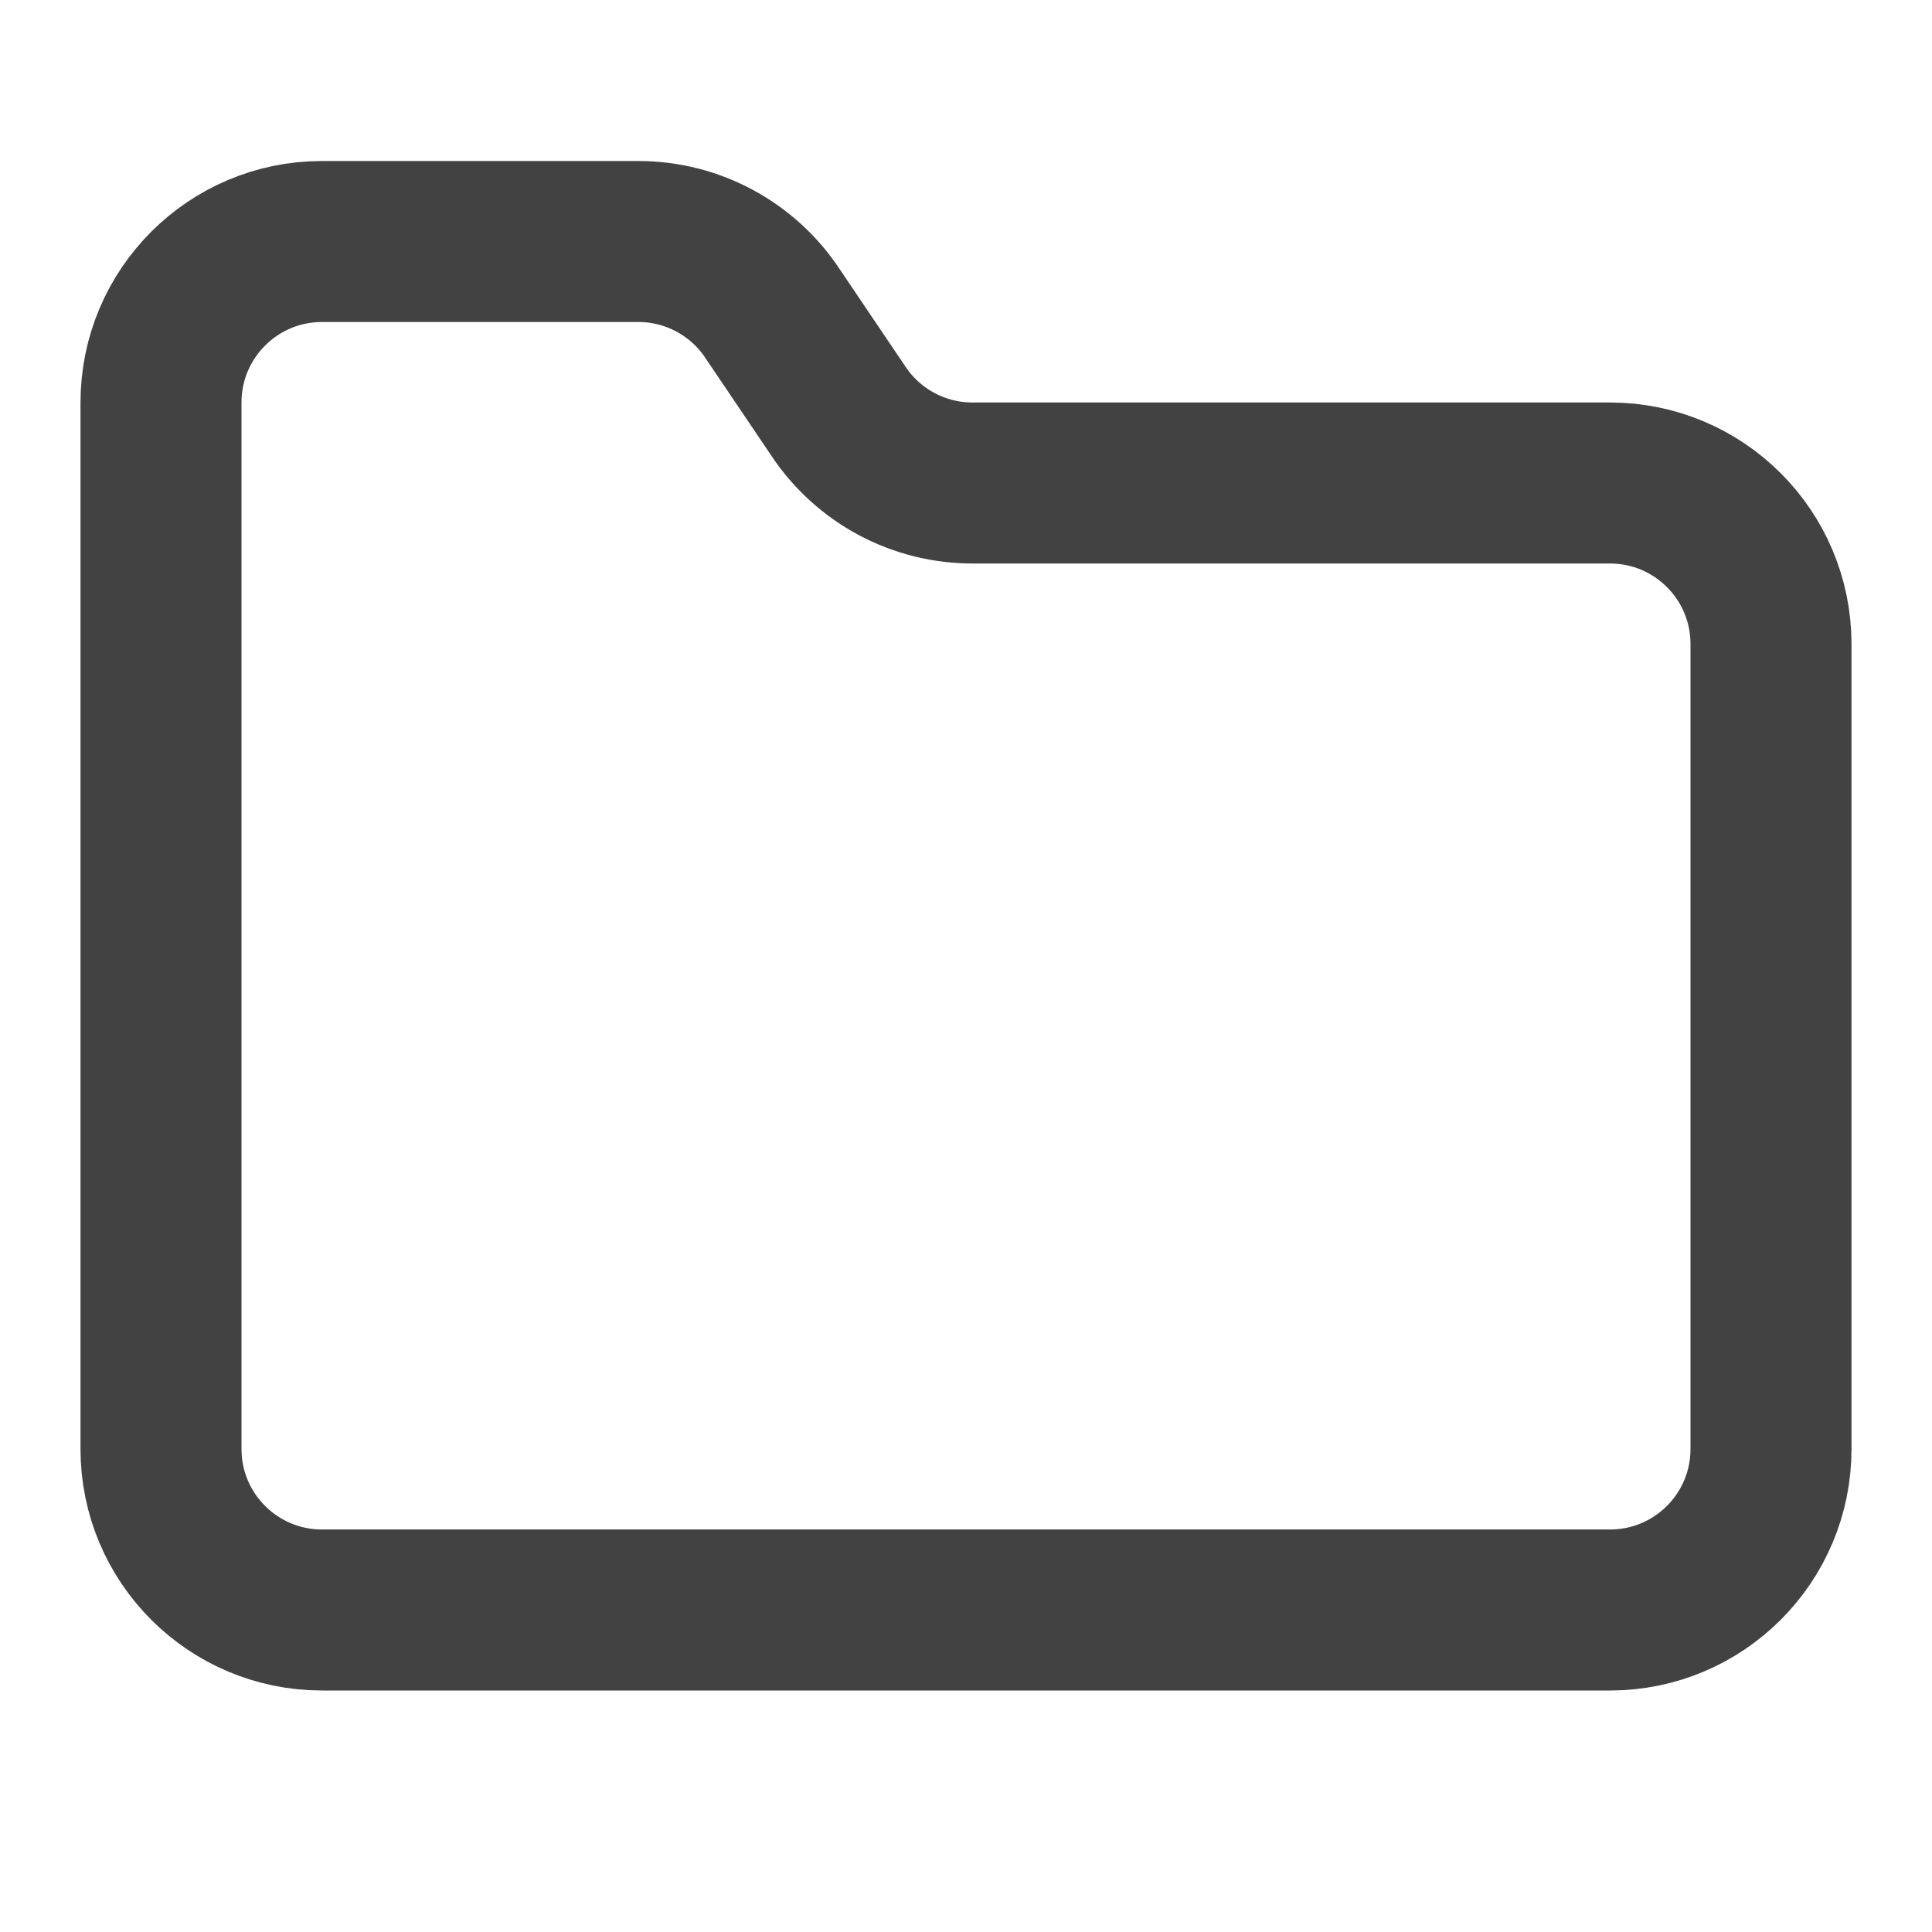
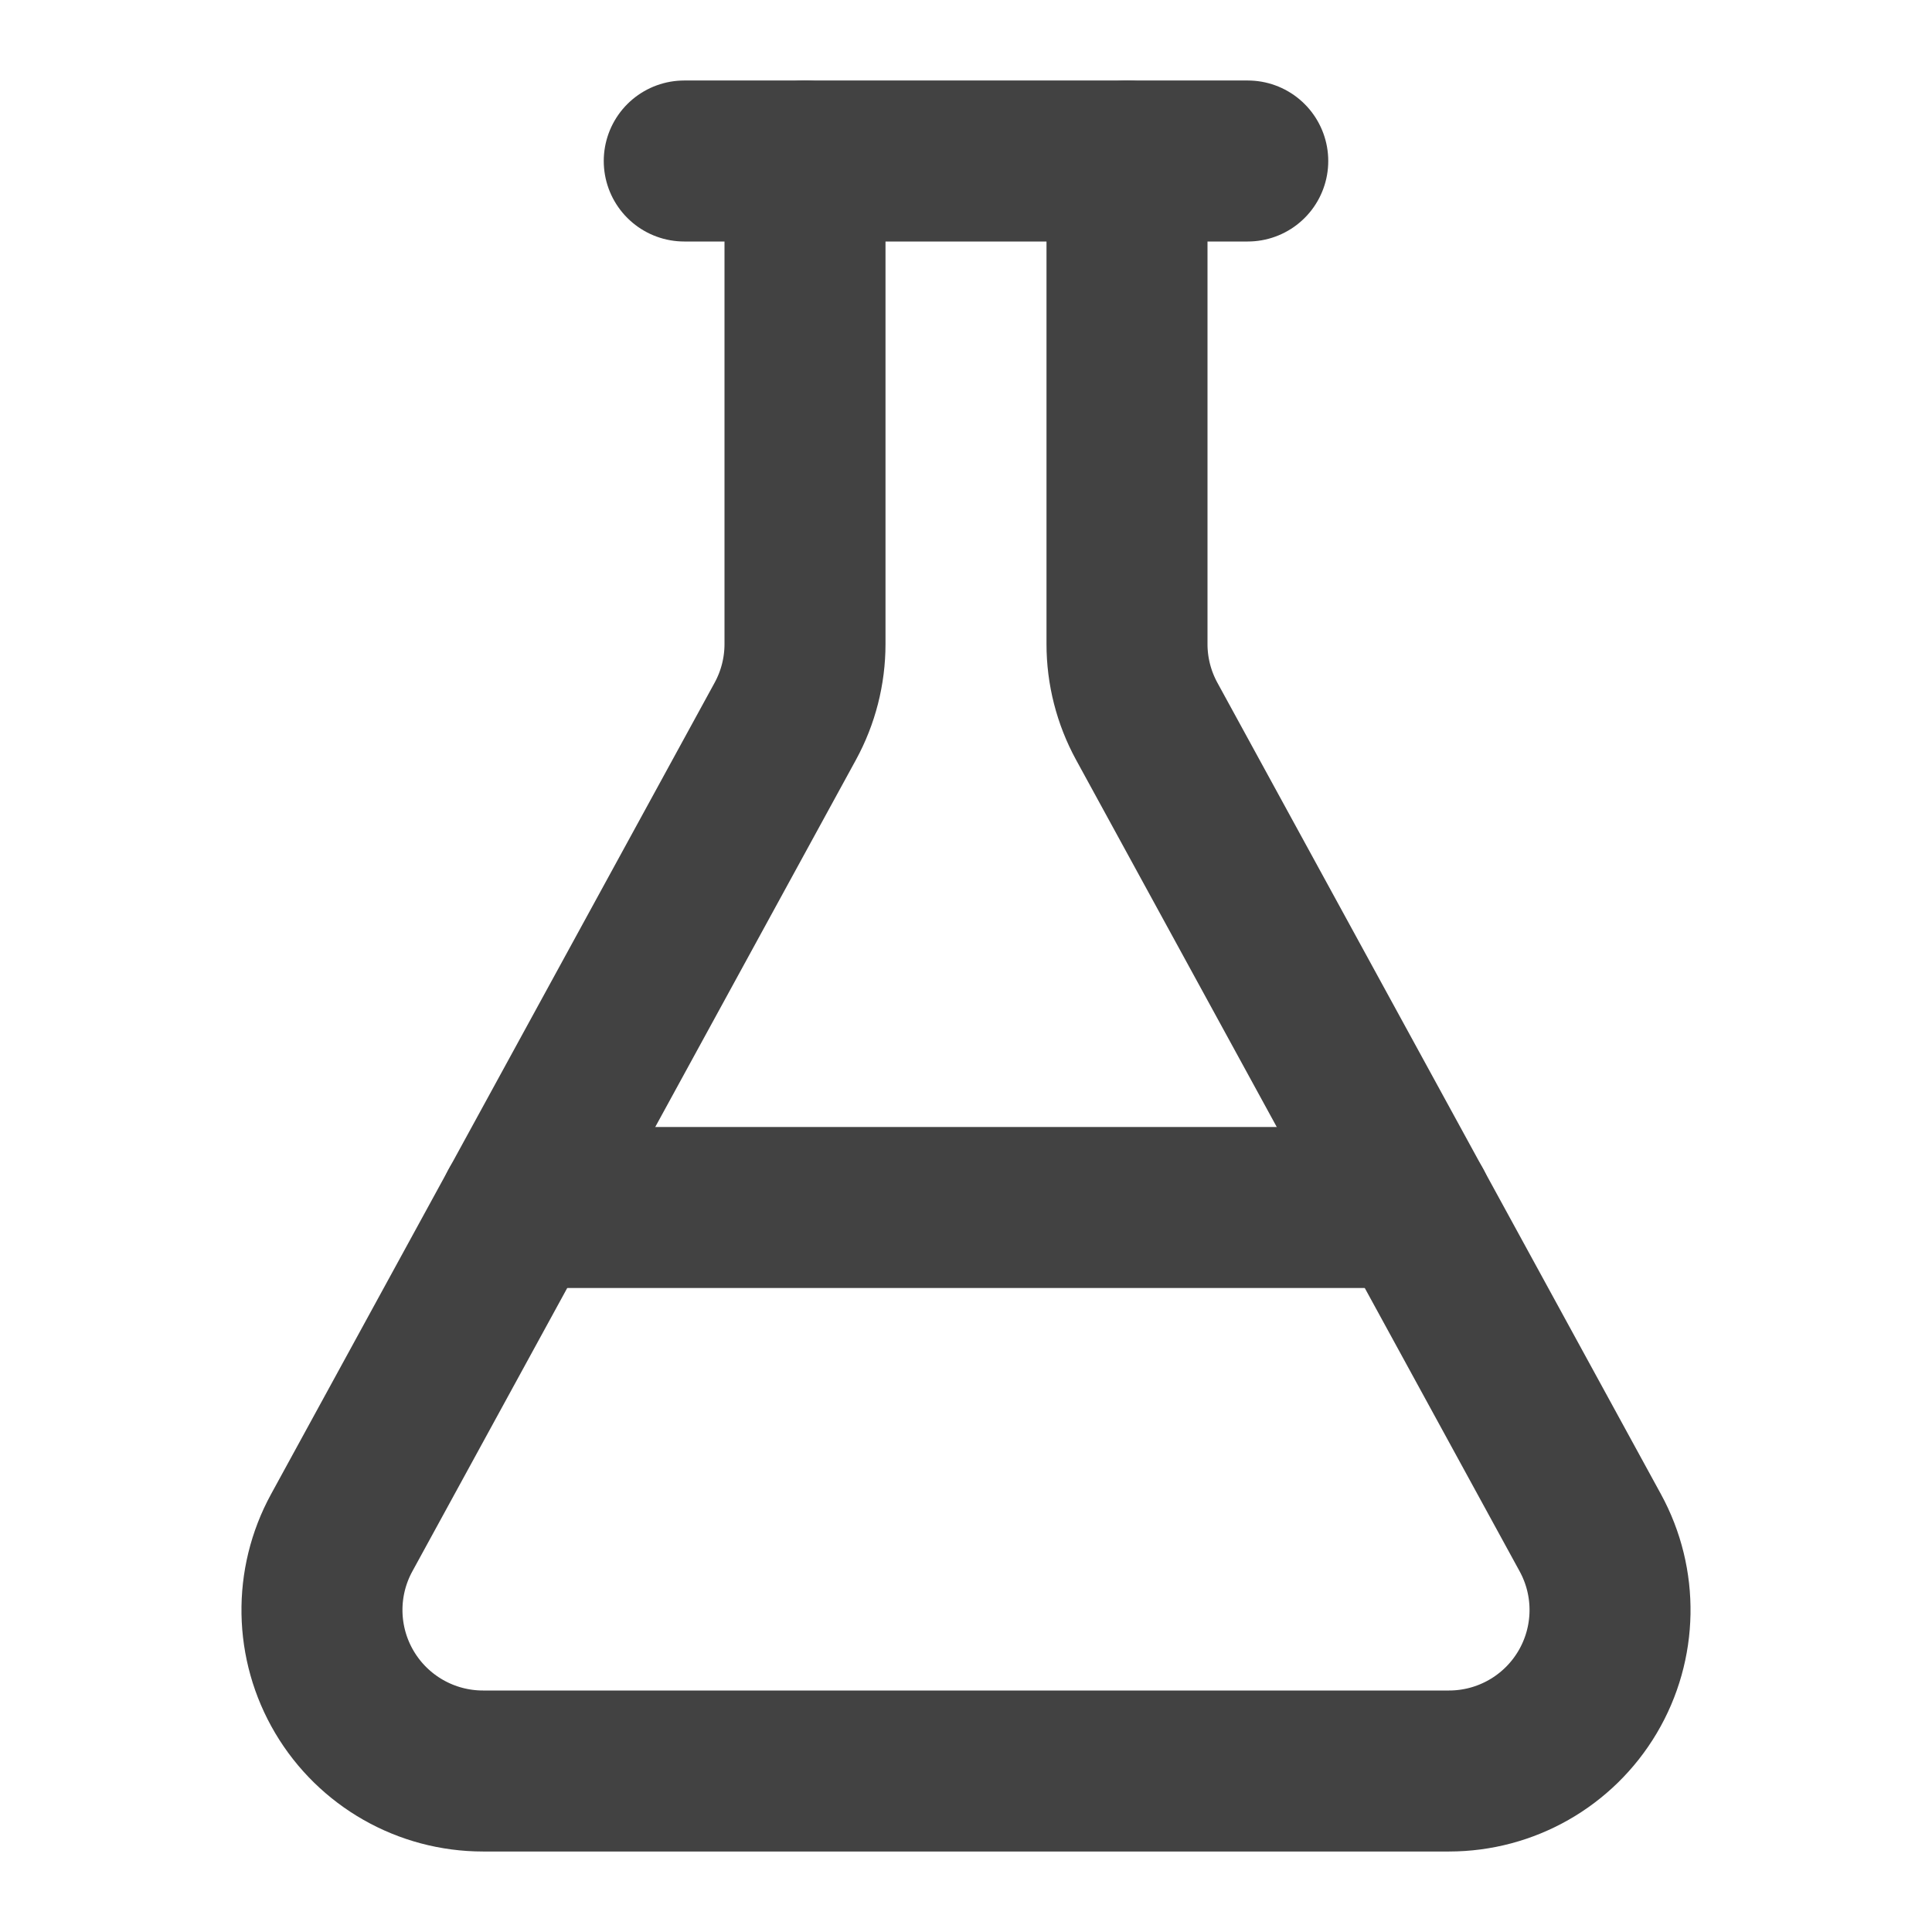
<svg xmlns="http://www.w3.org/2000/svg" width="16" height="16" viewBox="0 0 24 24" fill="none" stroke="#424242" stroke-width="2" stroke-linecap="round" stroke-linejoin="round">
-   <path d="M20 20a2 2 0 0 0 2-2V8a2 2 0 0 0-2-2h-7.9a2 2 0 0 1-1.69-.9L9.6 3.9A2 2 0 0 0 7.93 3H4a2 2 0 0 0-2 2v13a2 2 0 0 0 2 2Z" />
+   <path d="M14 2v6a2 2 0 0 0 .245.96l5.51 10.08A2 2 0 0 1 18 22H6a2 2 0 0 1-1.755-2.96l5.51-10.08A2 2 0 0 0 10 8V2" />
+   <path d="M6.453 15h11.094" />
+   <path d="M8.5 2h7" />
</svg>
